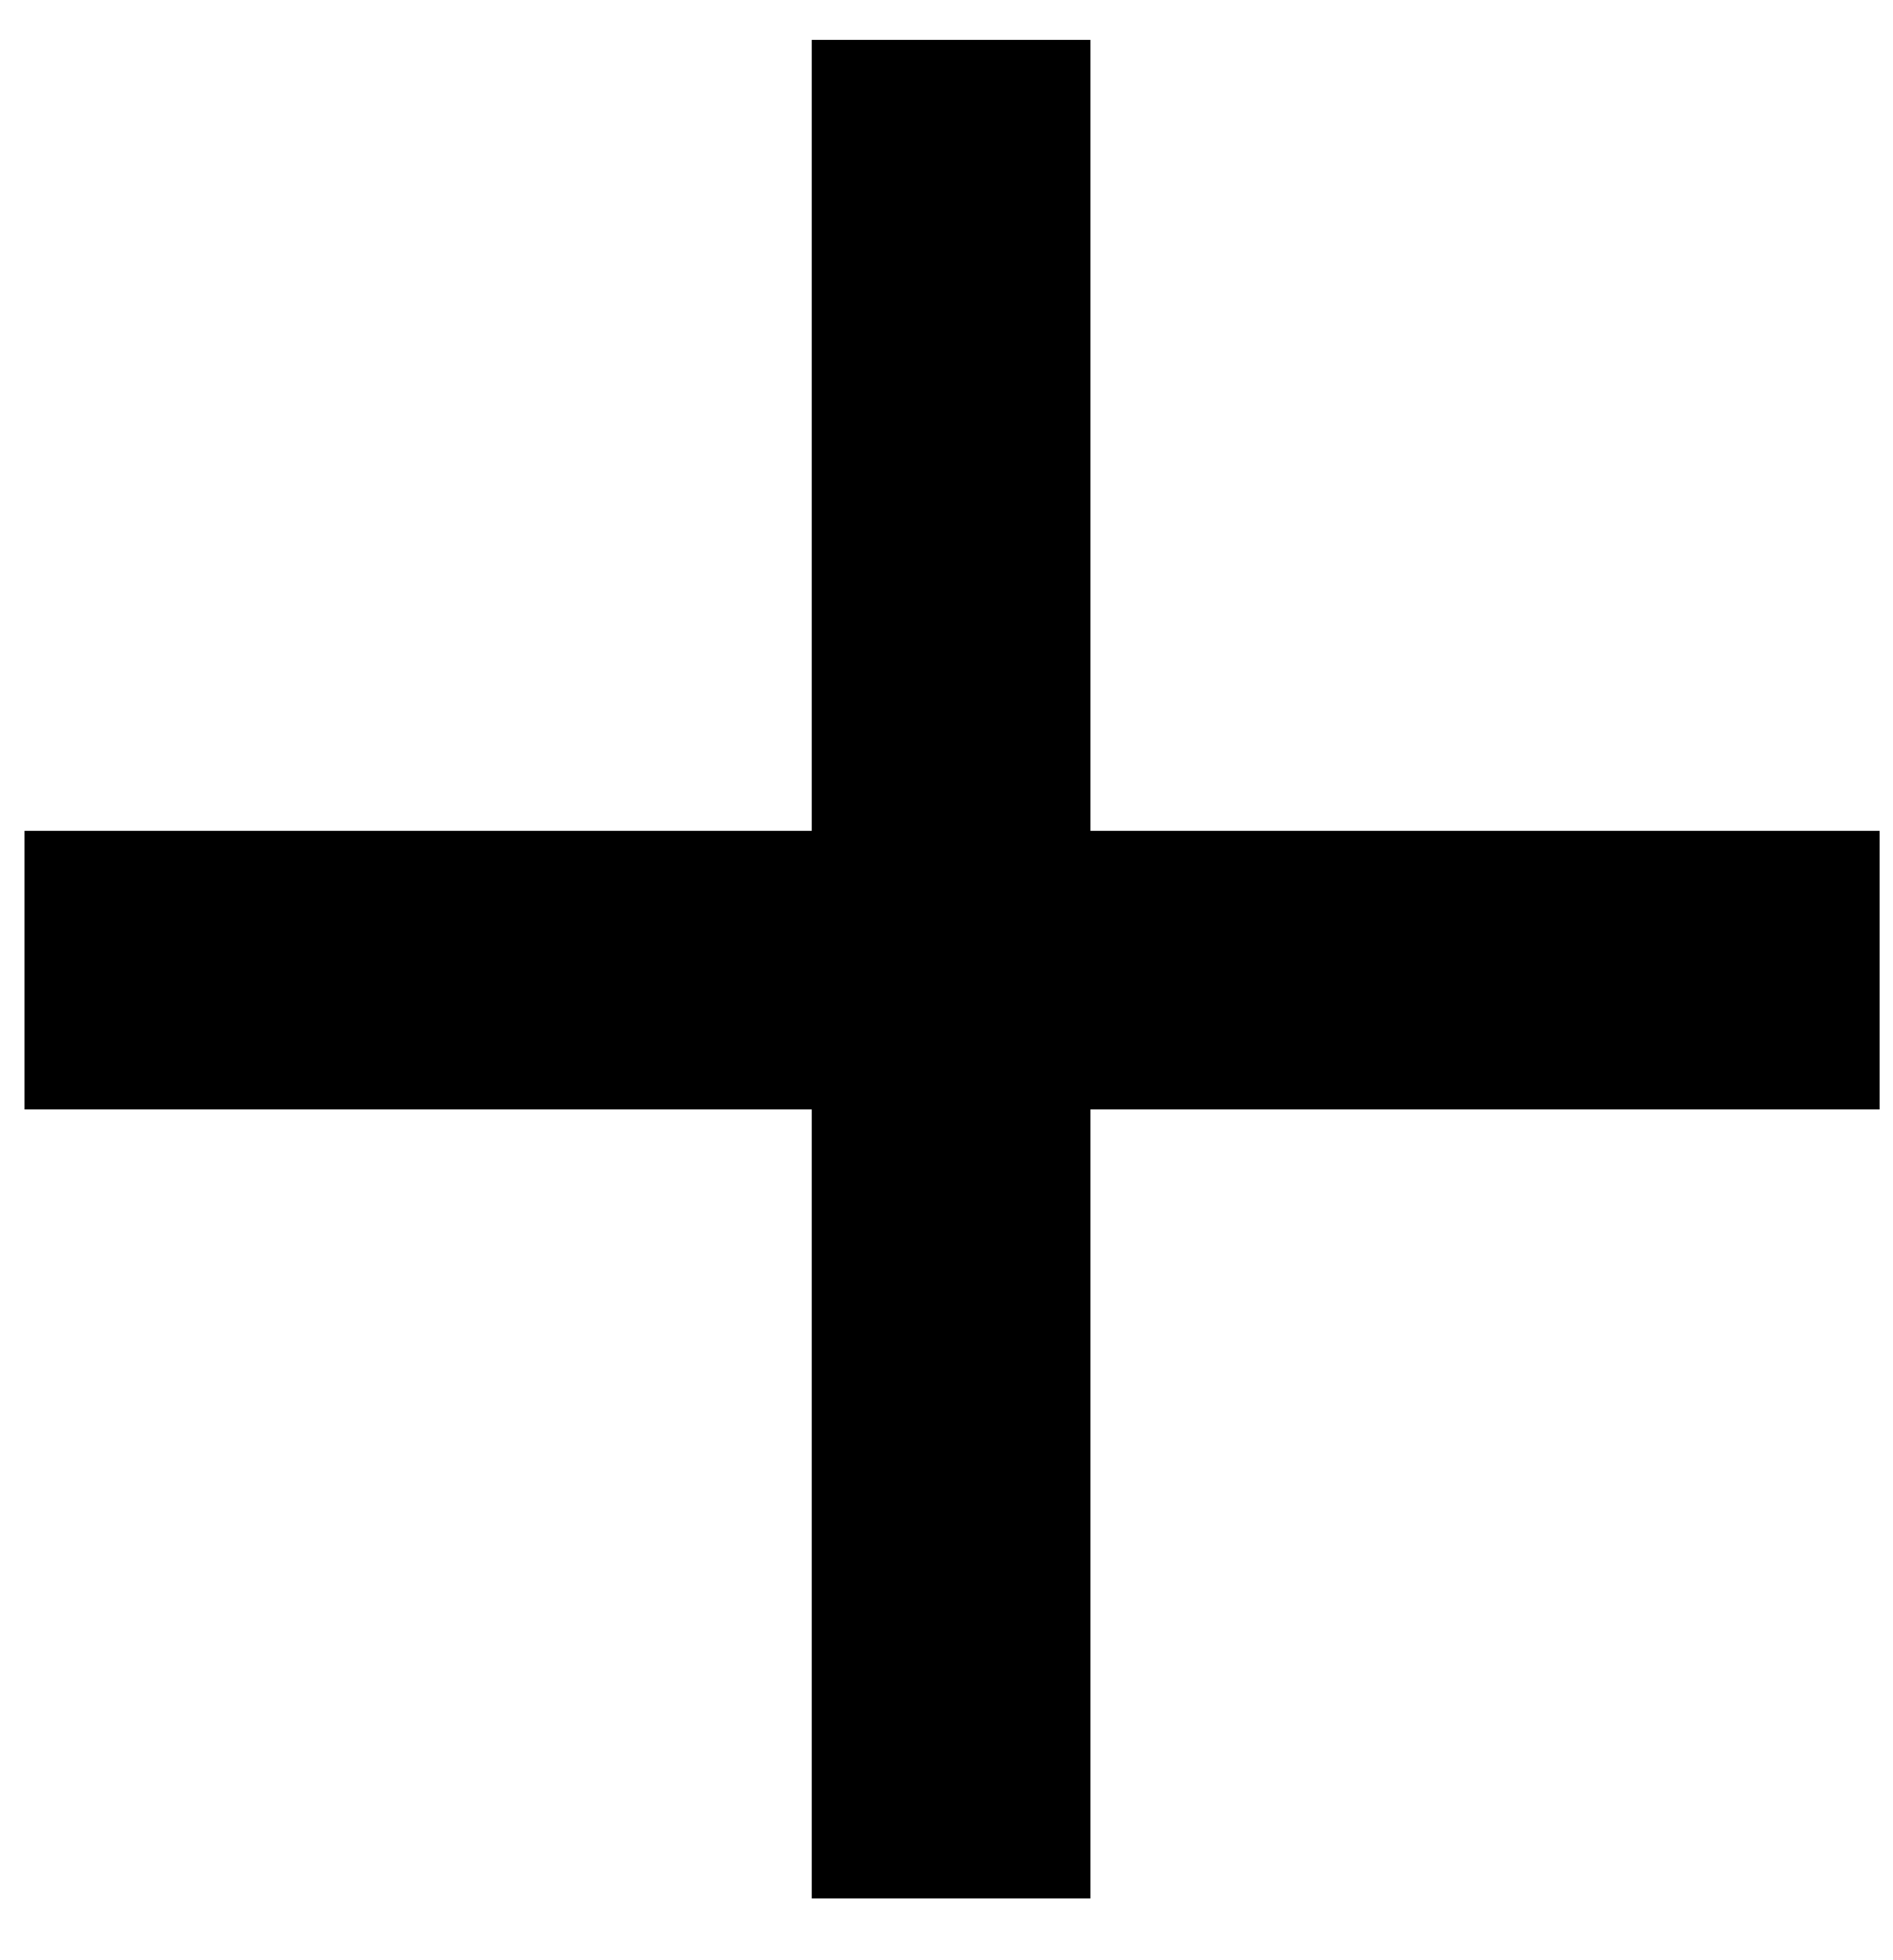
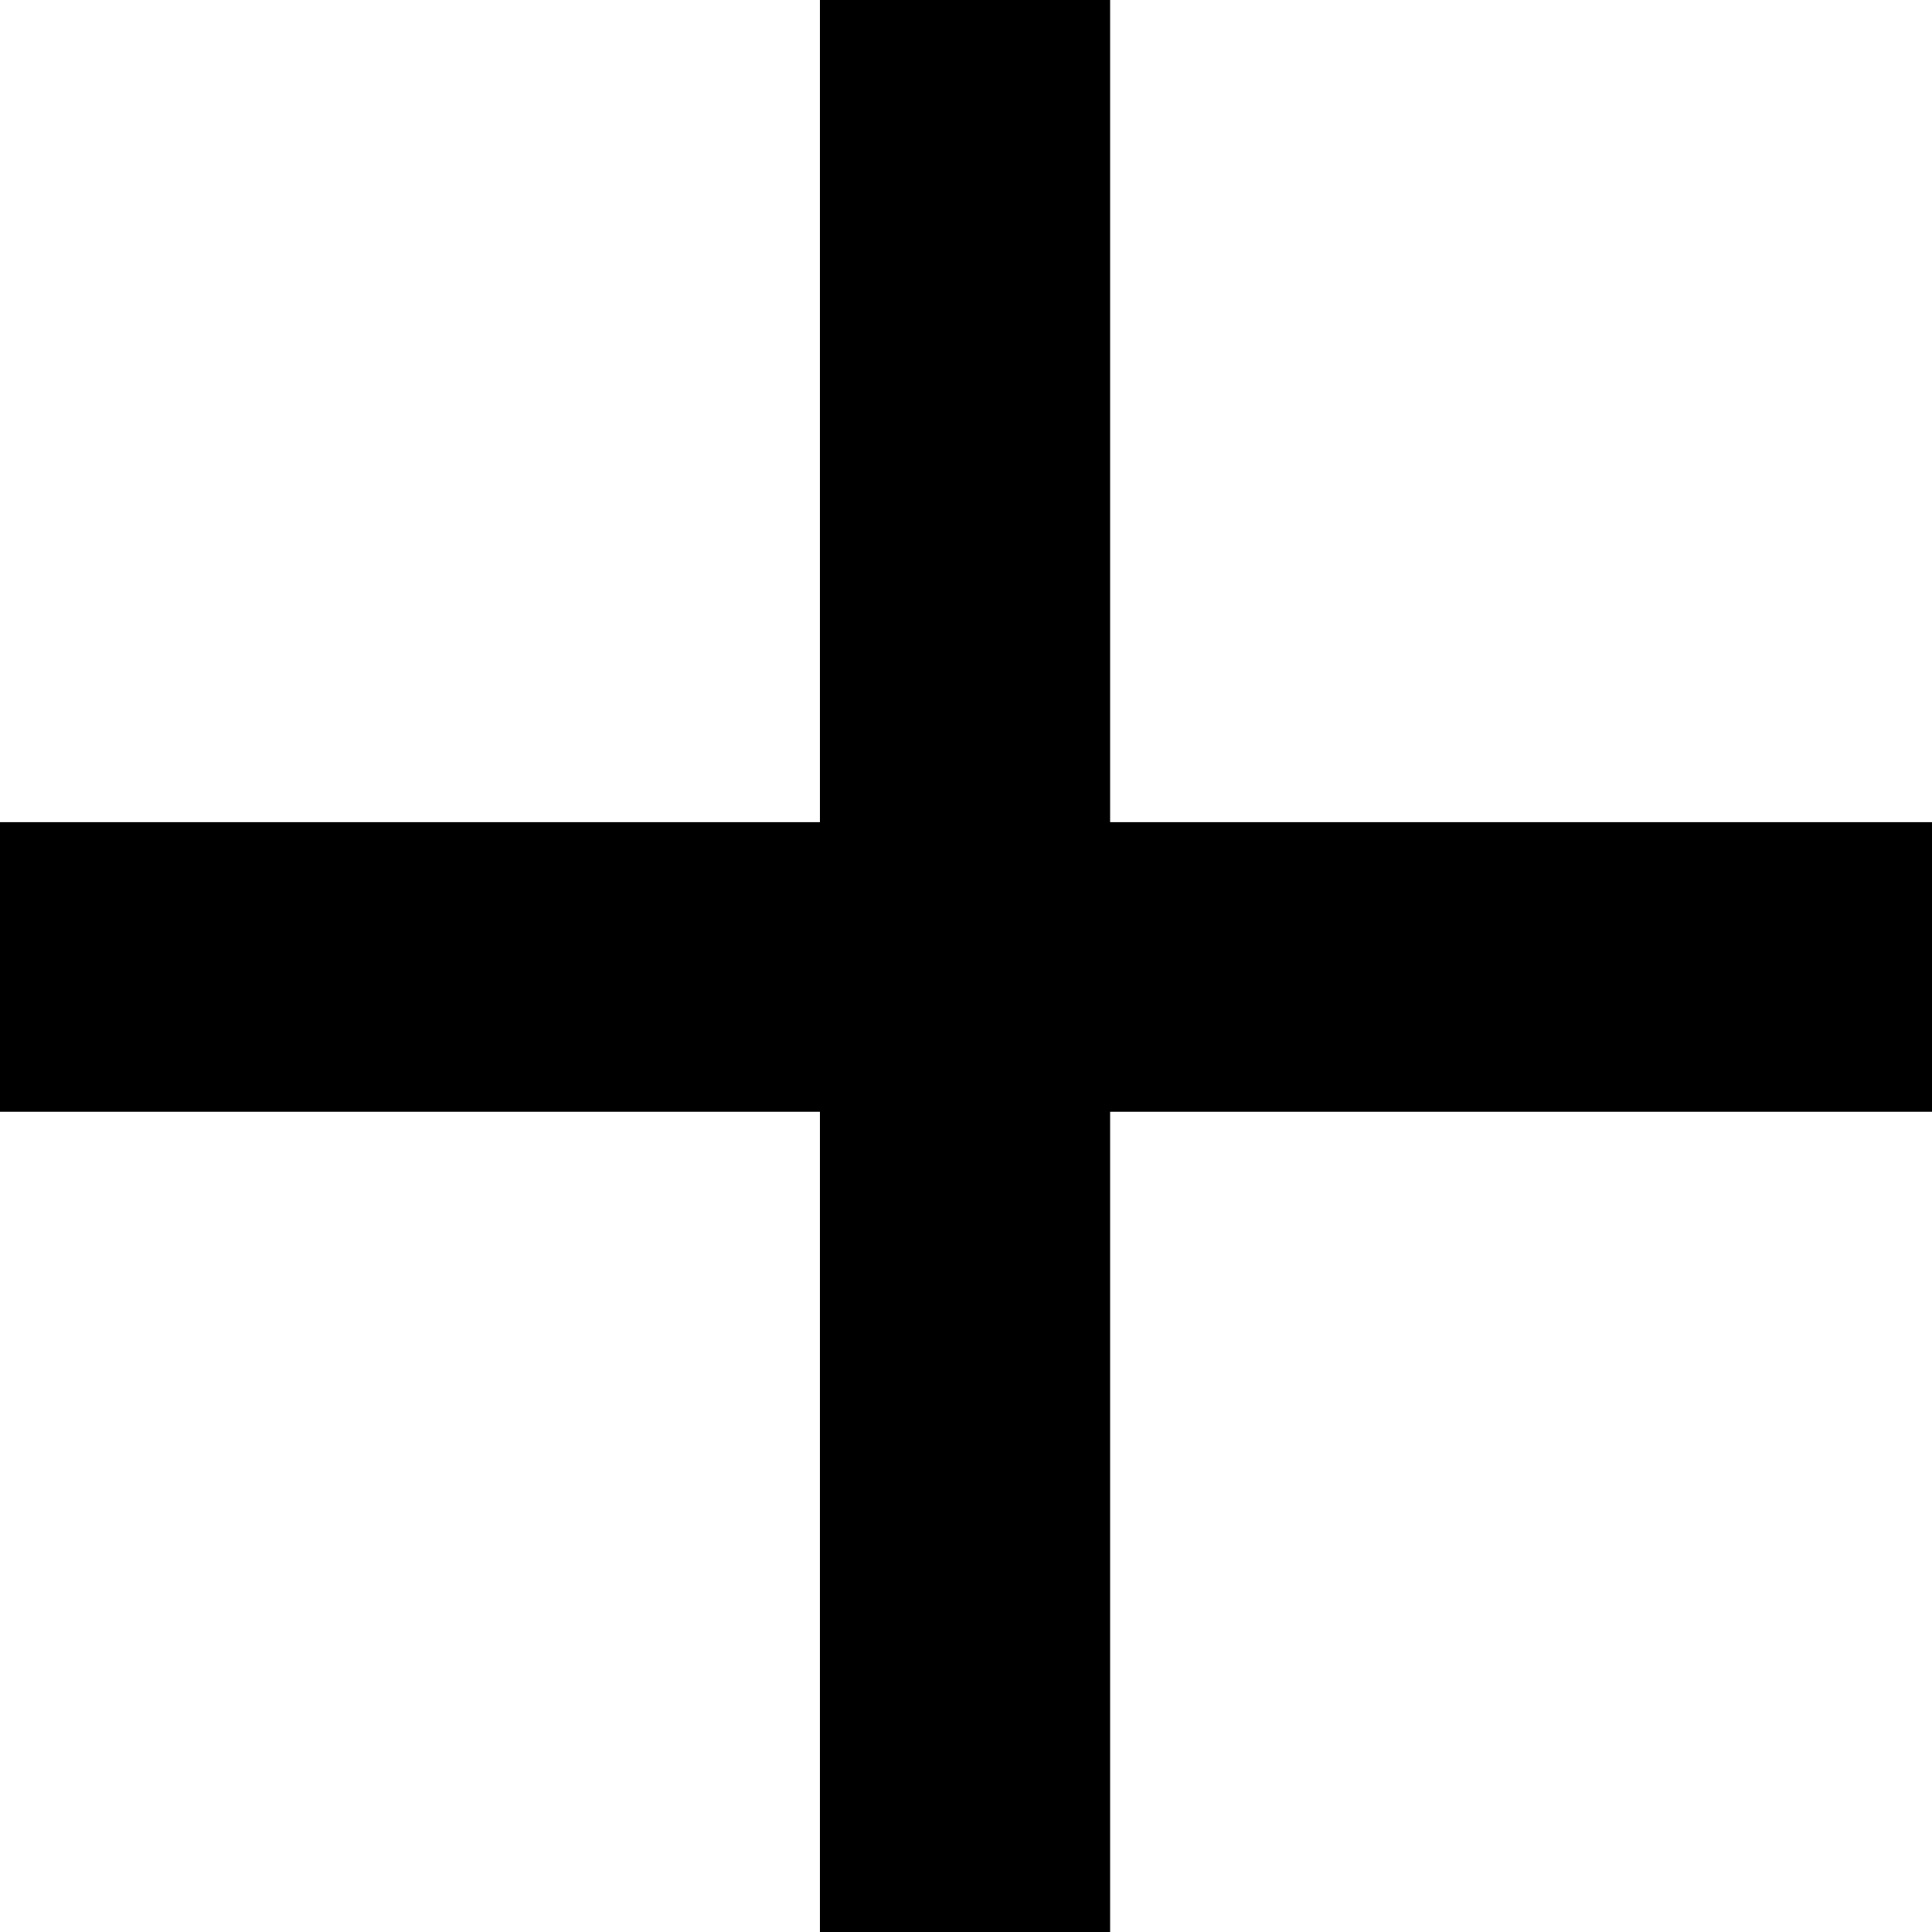
- <svg xmlns="http://www.w3.org/2000/svg" width="28" height="29" fill="none">
-   <path d="M16.13 16.415v11.674h-4.122V16.415H.363v-4.122h11.645V.59h4.122v11.703h11.674v4.122H16.13z" fill="#000" />
+ <svg xmlns="http://www.w3.org/2000/svg" width="100" height="100" viewBox="0 0 100 100" fill="none">
+   <path d="M57.458 57.547V100H42.437V57.547H0V42.558H42.437V0H57.458V42.558H100V57.547H57.458Z" fill="black" />
</svg>
